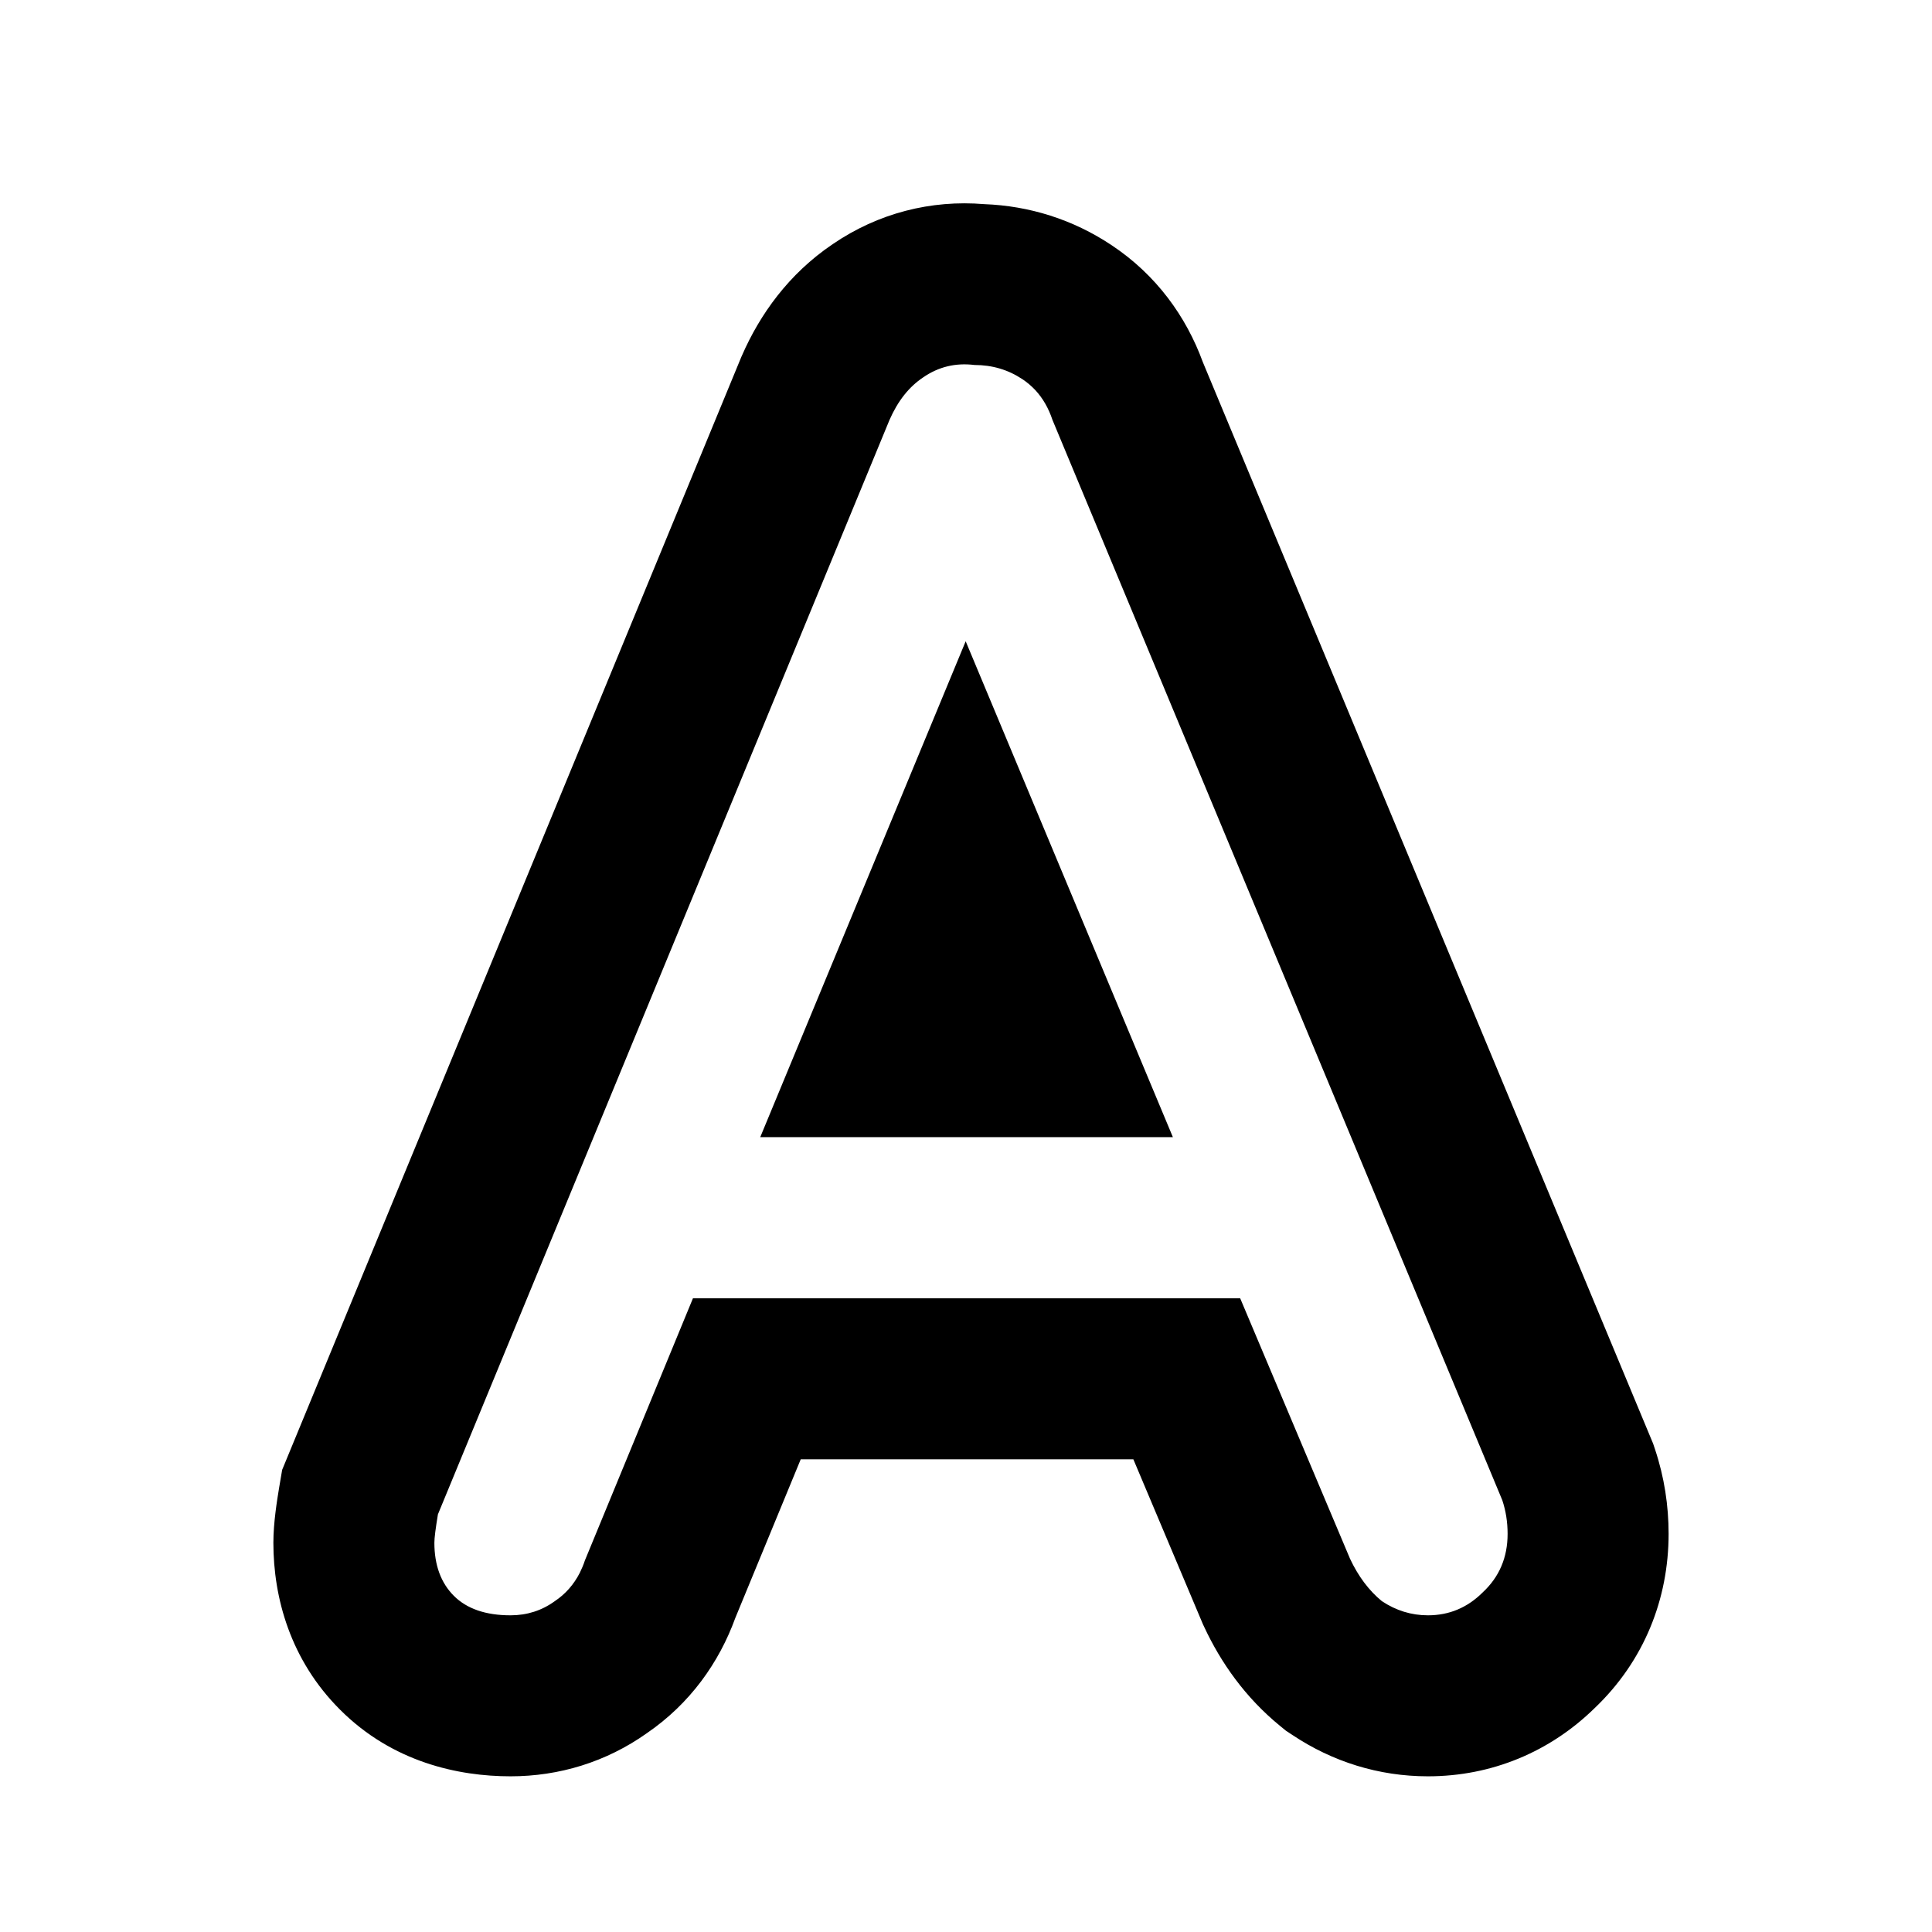
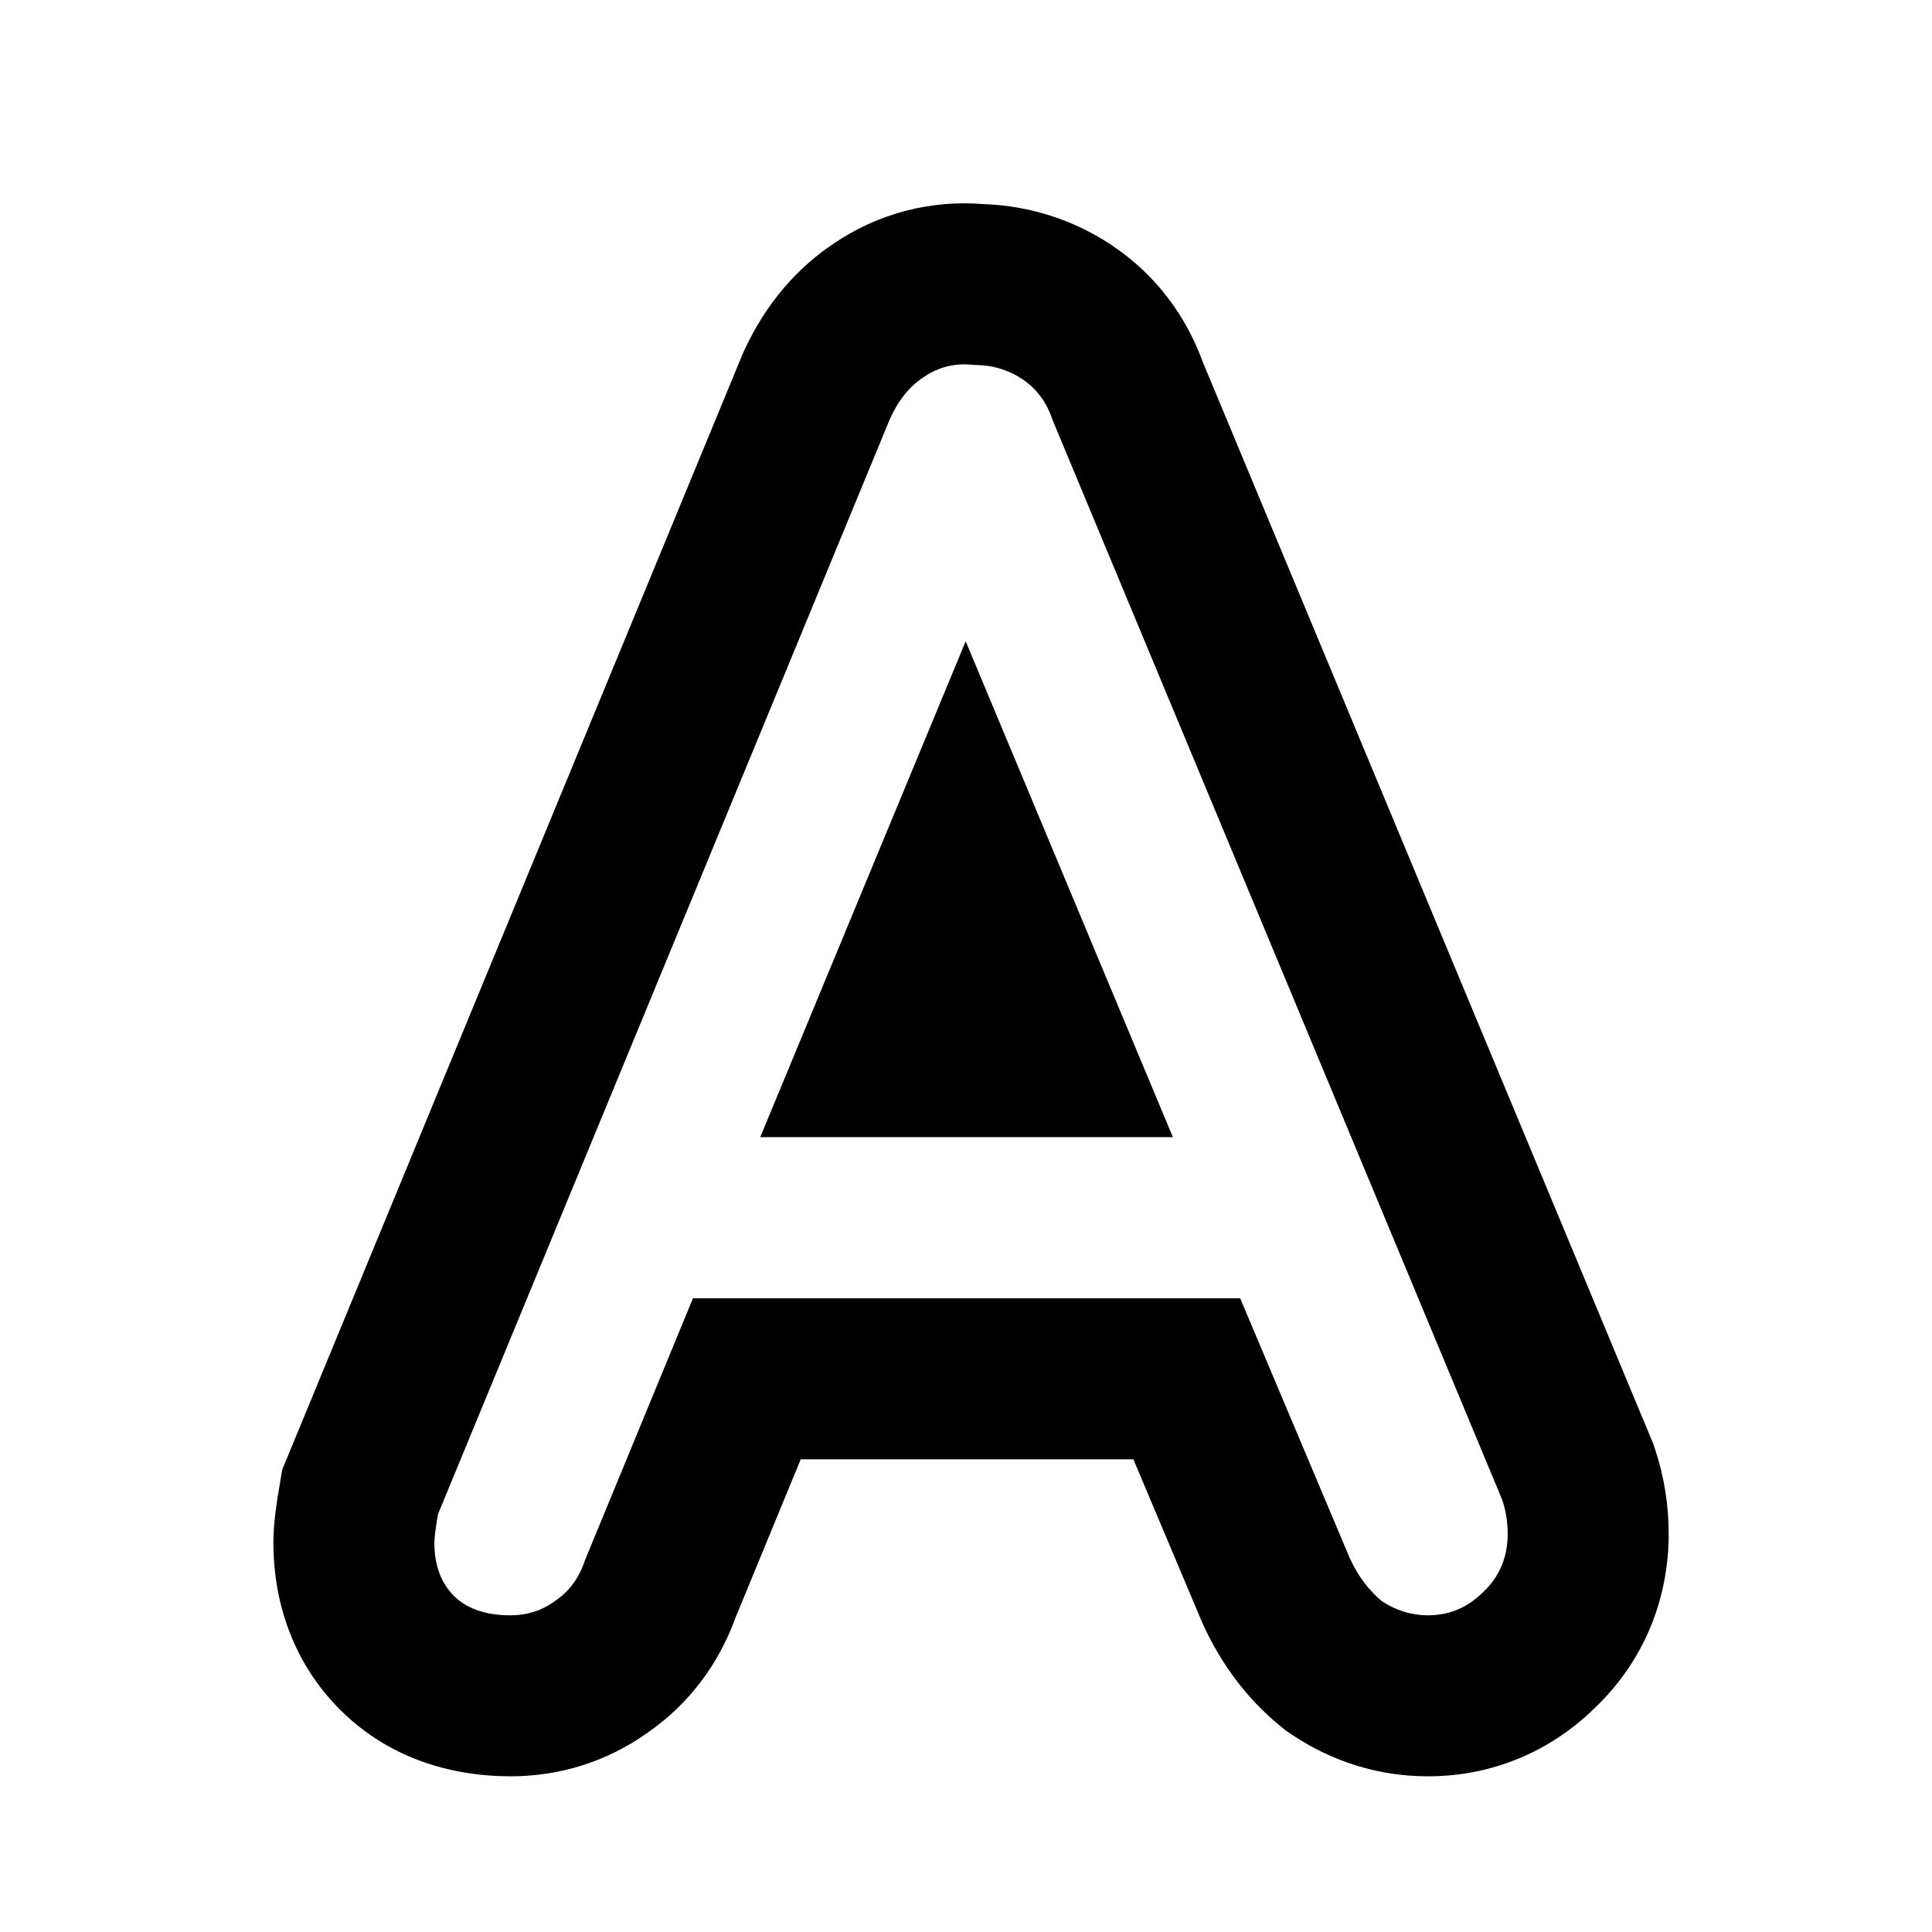
<svg xmlns="http://www.w3.org/2000/svg" viewBox="0 0 24 24" fill="none">
-   <path d="M20.536 17.934L20.559 18.003C20.675 18.35 20.728 18.704 20.728 19.054C20.728 19.862 20.424 20.634 19.808 21.22C19.255 21.761 18.532 22.066 17.738 22.066C17.125 22.066 16.551 21.883 16.057 21.554L15.975 21.5L15.899 21.438C15.47 21.087 15.166 20.655 14.958 20.208L14.942 20.174L14.079 18.128H9.947L9.135 20.097C8.933 20.653 8.573 21.162 8.036 21.53C7.53 21.889 6.944 22.066 6.342 22.066C5.694 22.066 4.876 21.891 4.224 21.238C3.607 20.622 3.396 19.848 3.396 19.164C3.396 18.912 3.443 18.63 3.467 18.483L3.505 18.259L9.209 4.434L9.218 4.414C9.439 3.908 9.796 3.403 10.344 3.033C10.909 2.647 11.564 2.481 12.228 2.536C12.784 2.557 13.326 2.724 13.809 3.046C14.364 3.415 14.735 3.932 14.942 4.498L20.536 17.934ZM13.074 5.216C13.025 5.069 12.954 4.946 12.86 4.845C12.812 4.794 12.759 4.749 12.7 4.71C12.524 4.593 12.326 4.534 12.106 4.534C11.871 4.505 11.659 4.556 11.468 4.688C11.292 4.805 11.153 4.981 11.05 5.216L5.44 18.812C5.411 18.988 5.396 19.105 5.396 19.164C5.396 19.442 5.477 19.663 5.638 19.824C5.799 19.985 6.034 20.066 6.342 20.066C6.547 20.066 6.731 20.007 6.892 19.89C7.024 19.802 7.127 19.685 7.202 19.539C7.226 19.49 7.248 19.439 7.266 19.384L8.608 16.128H15.406L16.77 19.362C16.873 19.582 17.005 19.758 17.166 19.89C17.342 20.007 17.533 20.066 17.738 20.066C18.002 20.066 18.229 19.971 18.42 19.78C18.625 19.589 18.728 19.347 18.728 19.054C18.728 18.907 18.706 18.768 18.662 18.636L13.074 5.216ZM11.996 7.966L14.57 14.126H9.444L11.996 7.966Z" fill="currentColor" />
+   <path d="M20.537 17.934L20.56 18.003C20.675 18.35 20.729 18.704 20.729 19.054C20.729 19.862 20.424 20.634 19.808 21.22C19.255 21.761 18.533 22.066 17.738 22.066C17.126 22.066 16.551 21.883 16.057 21.554L15.976 21.5L15.9 21.438C15.471 21.087 15.167 20.655 14.958 20.208L14.942 20.174L14.079 18.128H9.947L9.136 20.097C8.934 20.653 8.573 21.162 8.036 21.53C7.53 21.889 6.944 22.066 6.342 22.066C5.695 22.066 4.877 21.891 4.224 21.238C3.608 20.622 3.396 19.848 3.396 19.164C3.396 18.912 3.443 18.63 3.468 18.483L3.505 18.259L9.21 4.434L9.218 4.414C9.44 3.908 9.797 3.403 10.345 3.033C10.91 2.647 11.565 2.481 12.228 2.536C12.784 2.557 13.327 2.724 13.81 3.046C14.364 3.415 14.736 3.932 14.942 4.498L20.537 17.934ZM13.075 5.216C13.026 5.069 12.954 4.946 12.86 4.845C12.813 4.794 12.759 4.749 12.7 4.71C12.524 4.593 12.326 4.534 12.107 4.534C11.872 4.505 11.659 4.556 11.469 4.688C11.293 4.805 11.153 4.981 11.05 5.216L5.44 18.812C5.411 18.988 5.396 19.105 5.396 19.164C5.396 19.442 5.477 19.663 5.638 19.824C5.8 19.985 6.034 20.066 6.342 20.066C6.548 20.066 6.731 20.007 6.892 19.89C7.025 19.802 7.128 19.685 7.202 19.539C7.227 19.49 7.248 19.439 7.266 19.384L8.608 16.128H15.406L16.77 19.362C16.873 19.582 17.005 19.758 17.166 19.89C17.343 20.007 17.533 20.066 17.738 20.066C18.003 20.066 18.23 19.971 18.421 19.78C18.626 19.589 18.729 19.347 18.729 19.054C18.729 18.907 18.706 18.768 18.663 18.636L13.075 5.216ZM11.996 7.966L14.57 14.126H9.444L11.996 7.966Z" fill="currentColor" />
</svg>
